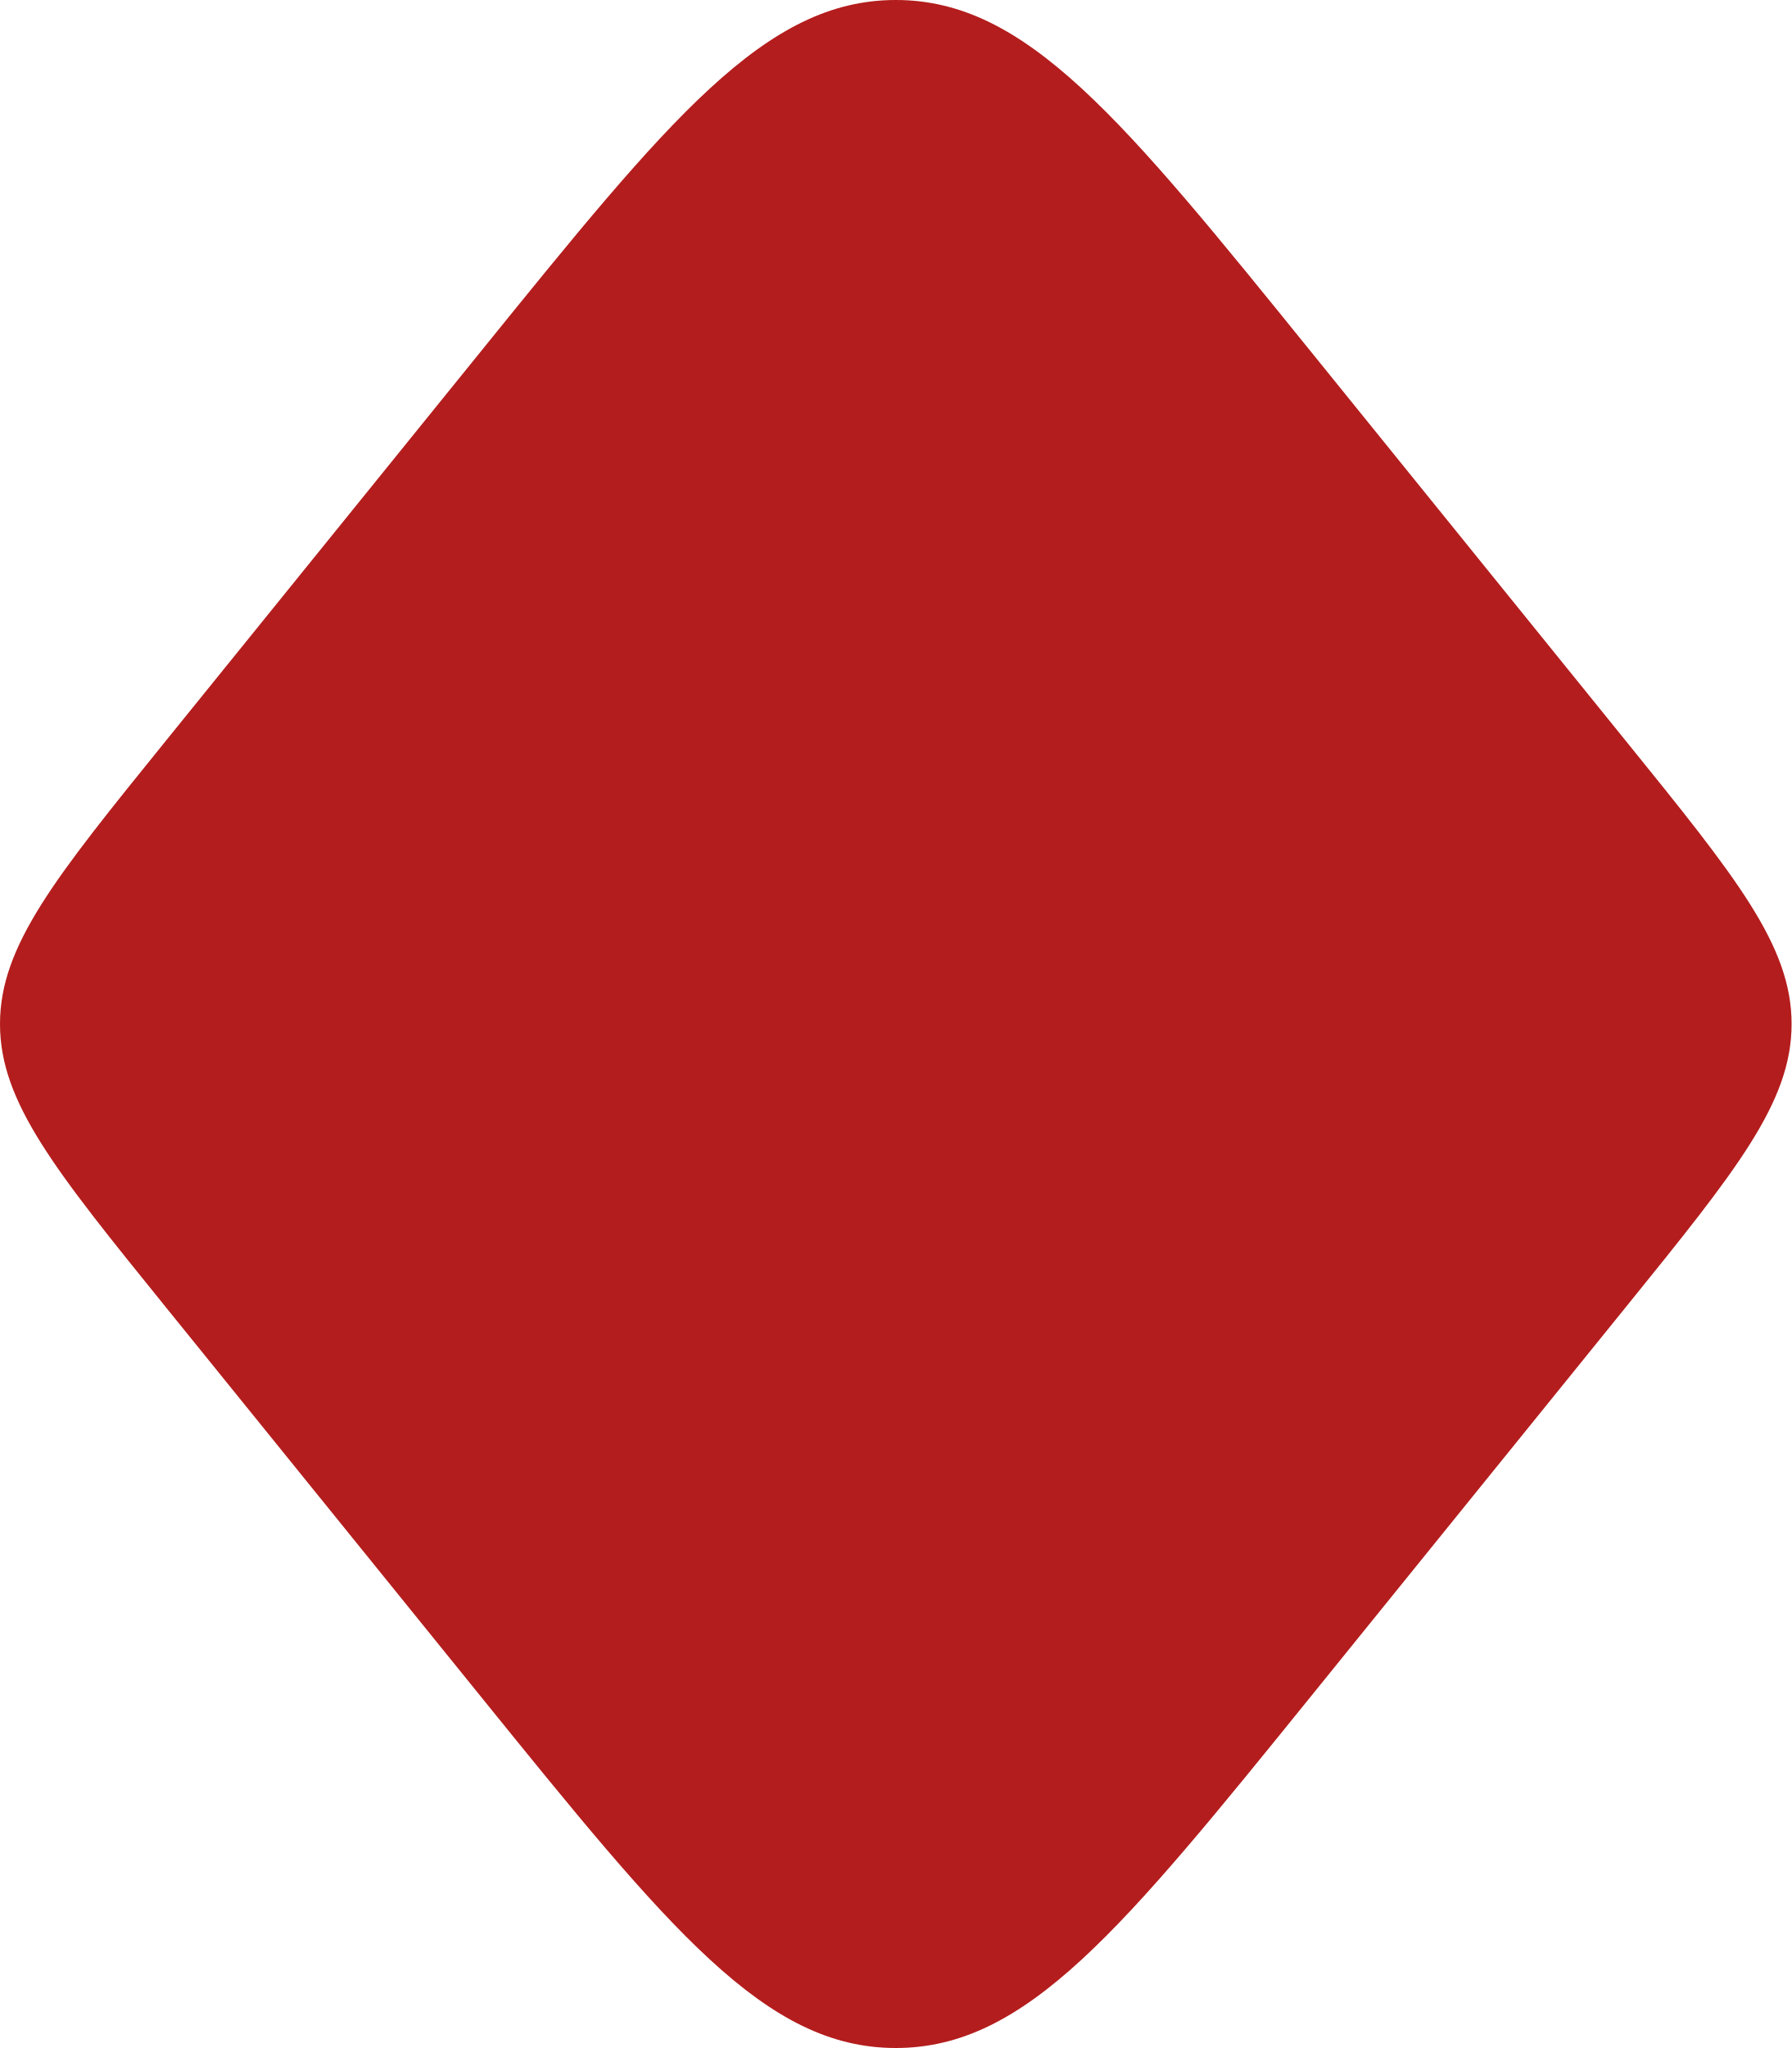
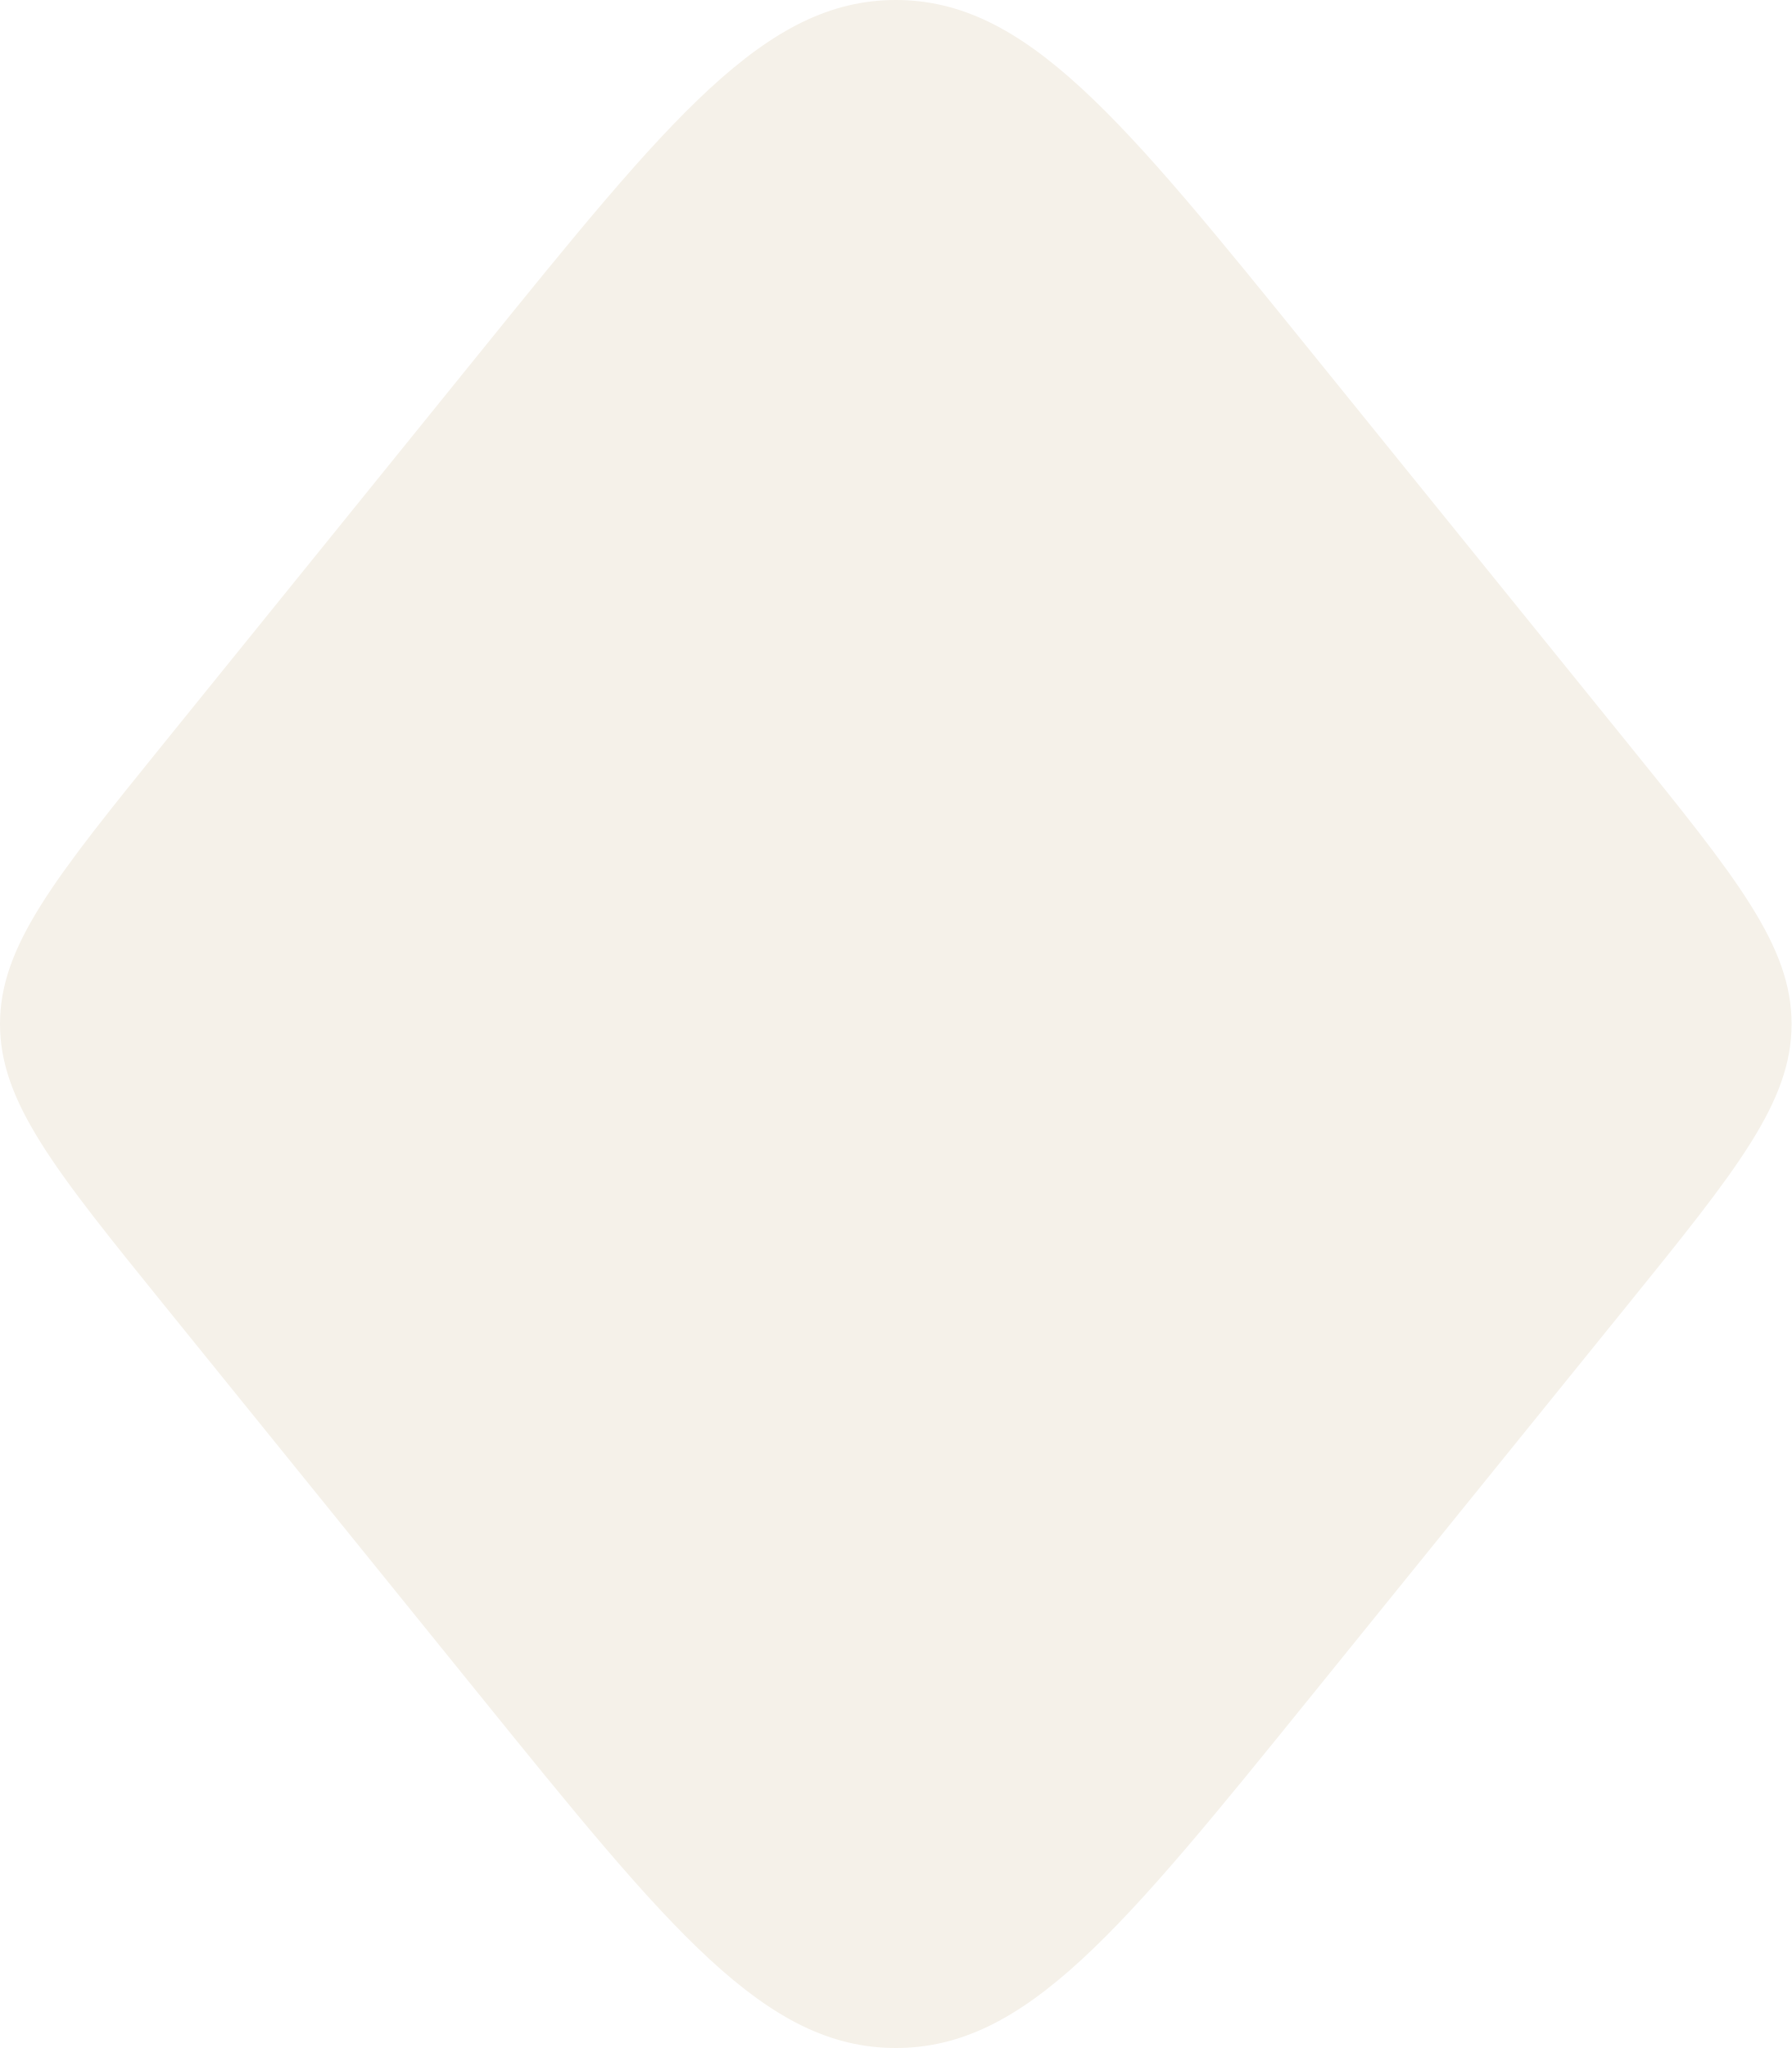
<svg xmlns="http://www.w3.org/2000/svg" width="70" height="80" viewBox="0 0 70 80" fill="none">
-   <path d="M51.282 66.187C43.83 75.396 40.105 80 35 80C29.895 80 26.17 75.396 18.718 66.187L6.444 51.019C2.148 45.709 0 43.054 0 40C0 36.946 2.148 34.291 6.444 28.982L18.718 13.813C26.17 4.604 29.895 0 35 0C40.105 0 43.83 4.604 51.282 13.813L63.556 28.982C67.852 34.291 70 36.946 70 40C70 43.054 67.852 45.709 63.556 51.019L51.282 66.187Z" fill="#B41D1D" />
+   <path d="M51.282 66.187C43.83 75.396 40.105 80 35 80C29.895 80 26.17 75.396 18.718 66.187L6.444 51.019C2.148 45.709 0 43.054 0 40C0 36.946 2.148 34.291 6.444 28.982L18.718 13.813C26.17 4.604 29.895 0 35 0C40.105 0 43.83 4.604 51.282 13.813L63.556 28.982C67.852 34.291 70 36.946 70 40C70 43.054 67.852 45.709 63.556 51.019L51.282 66.187Z" fill="#F5F1E9" />
</svg>
